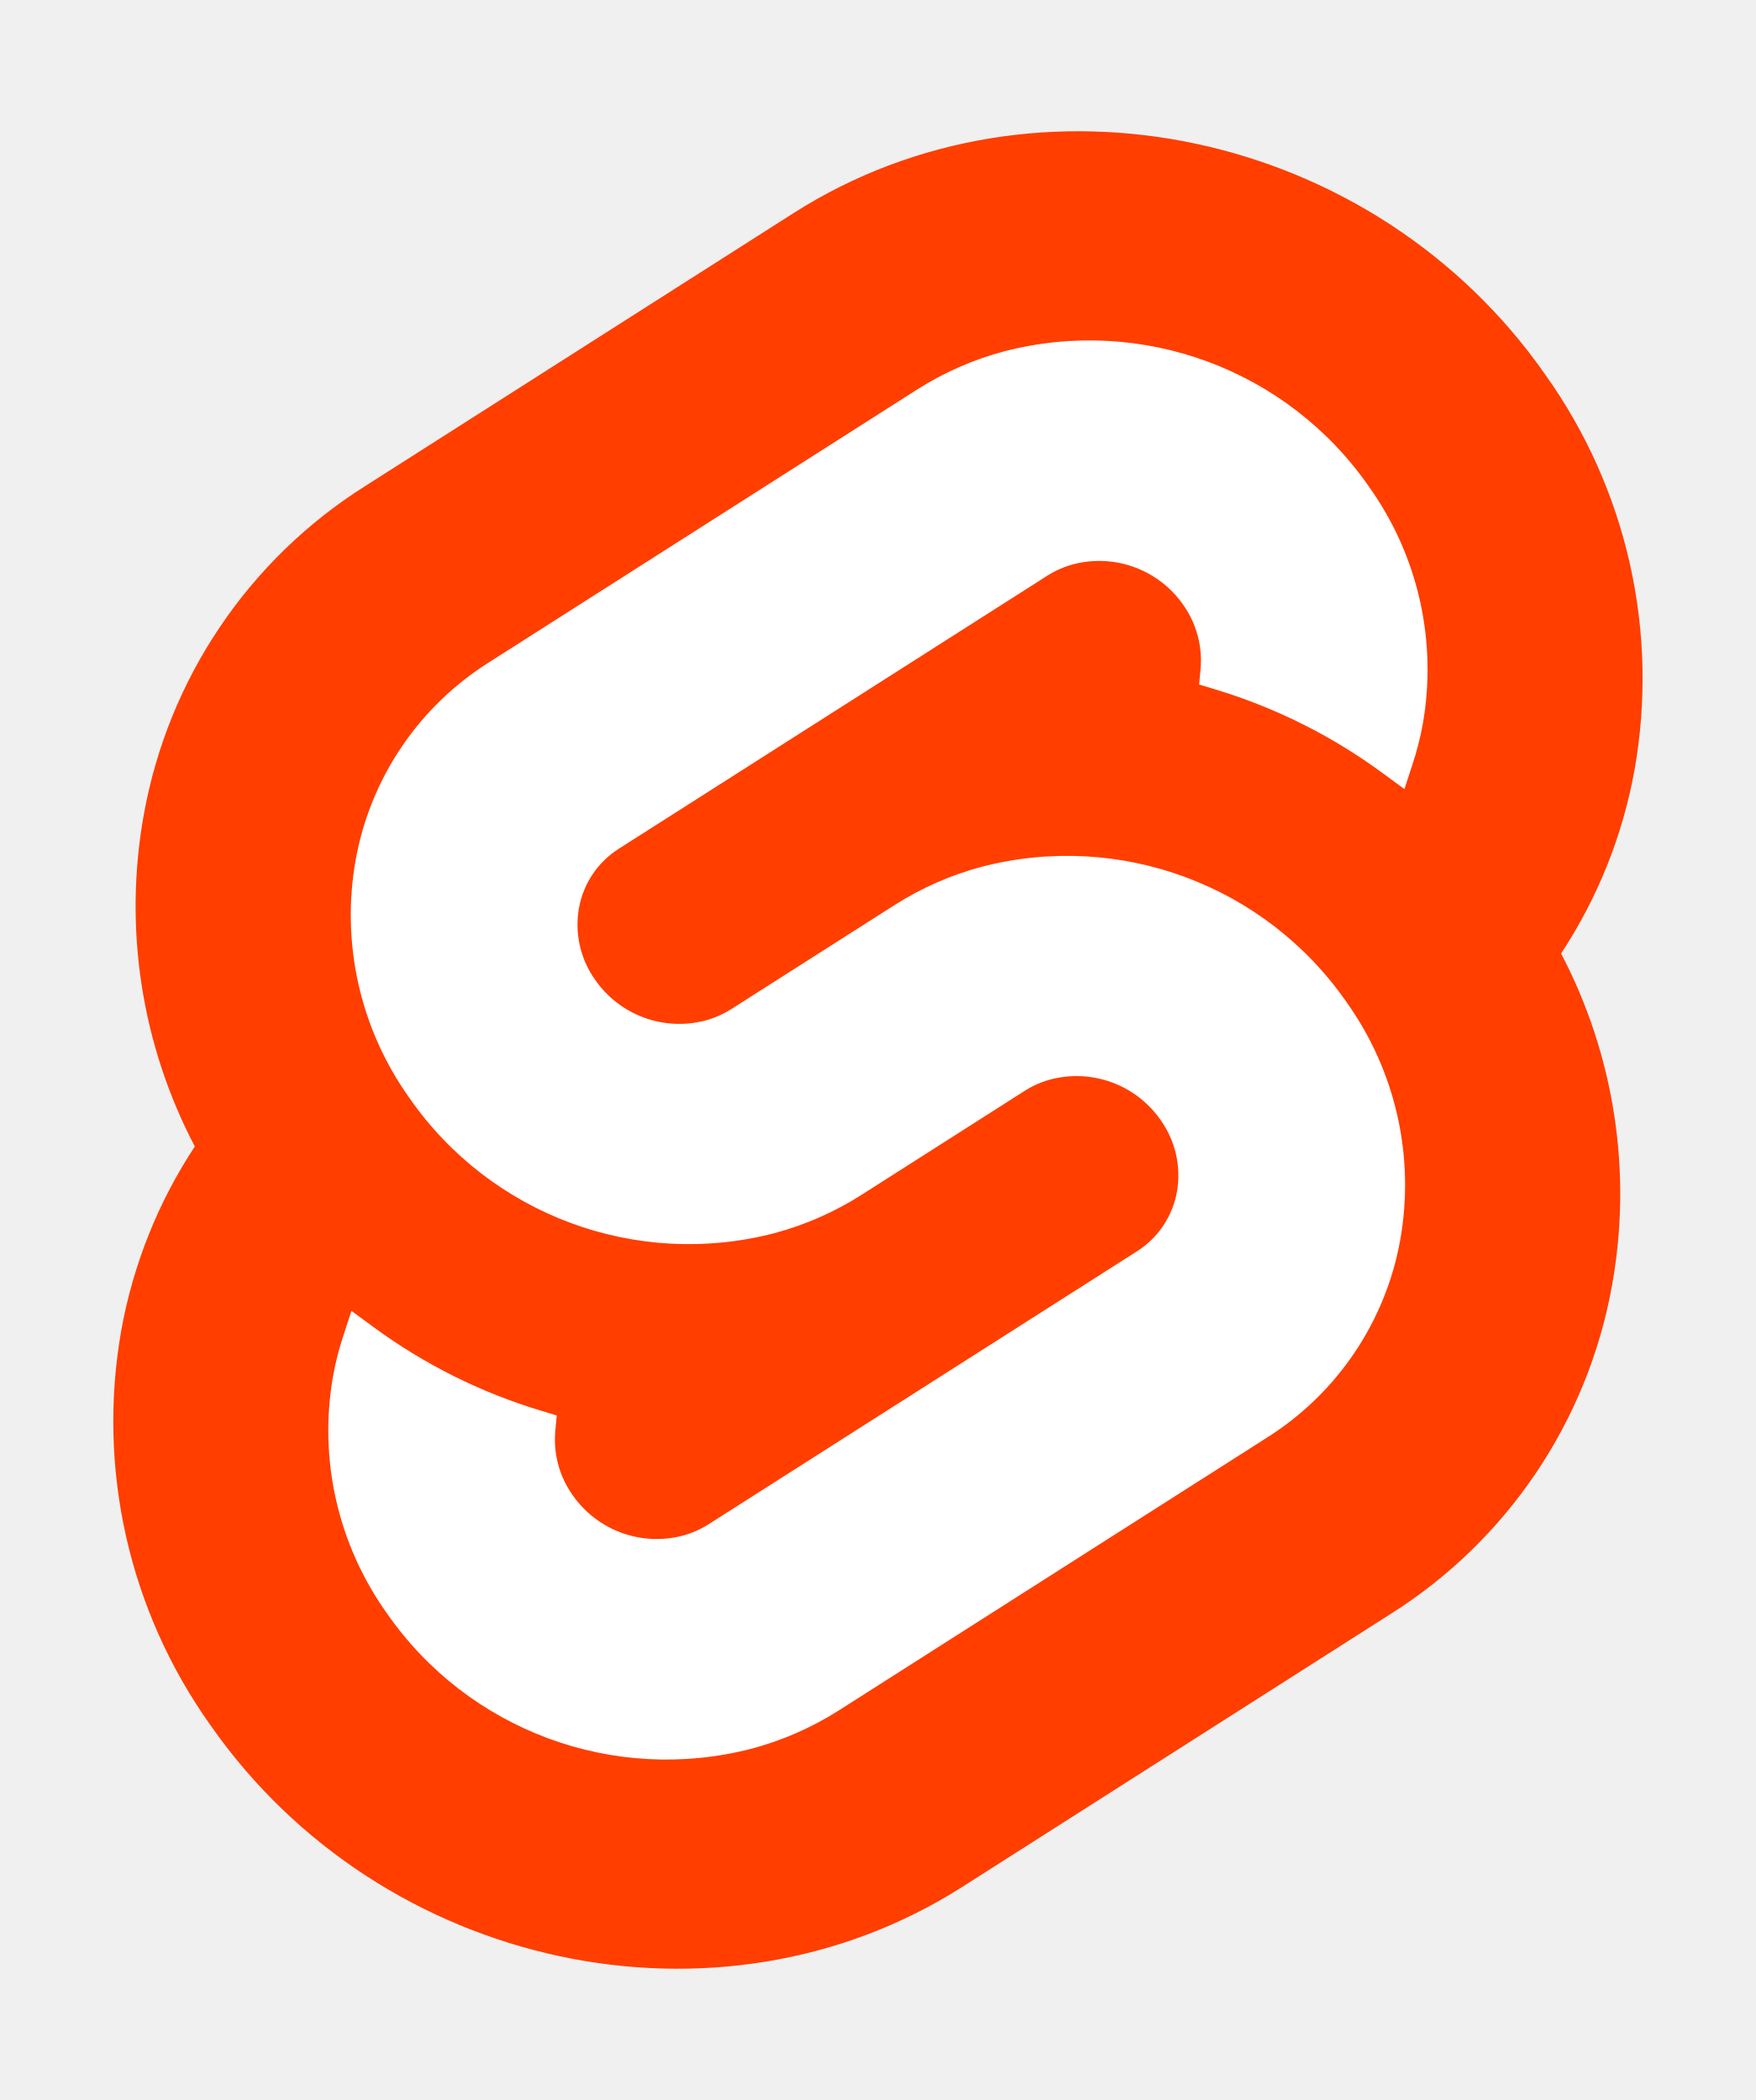
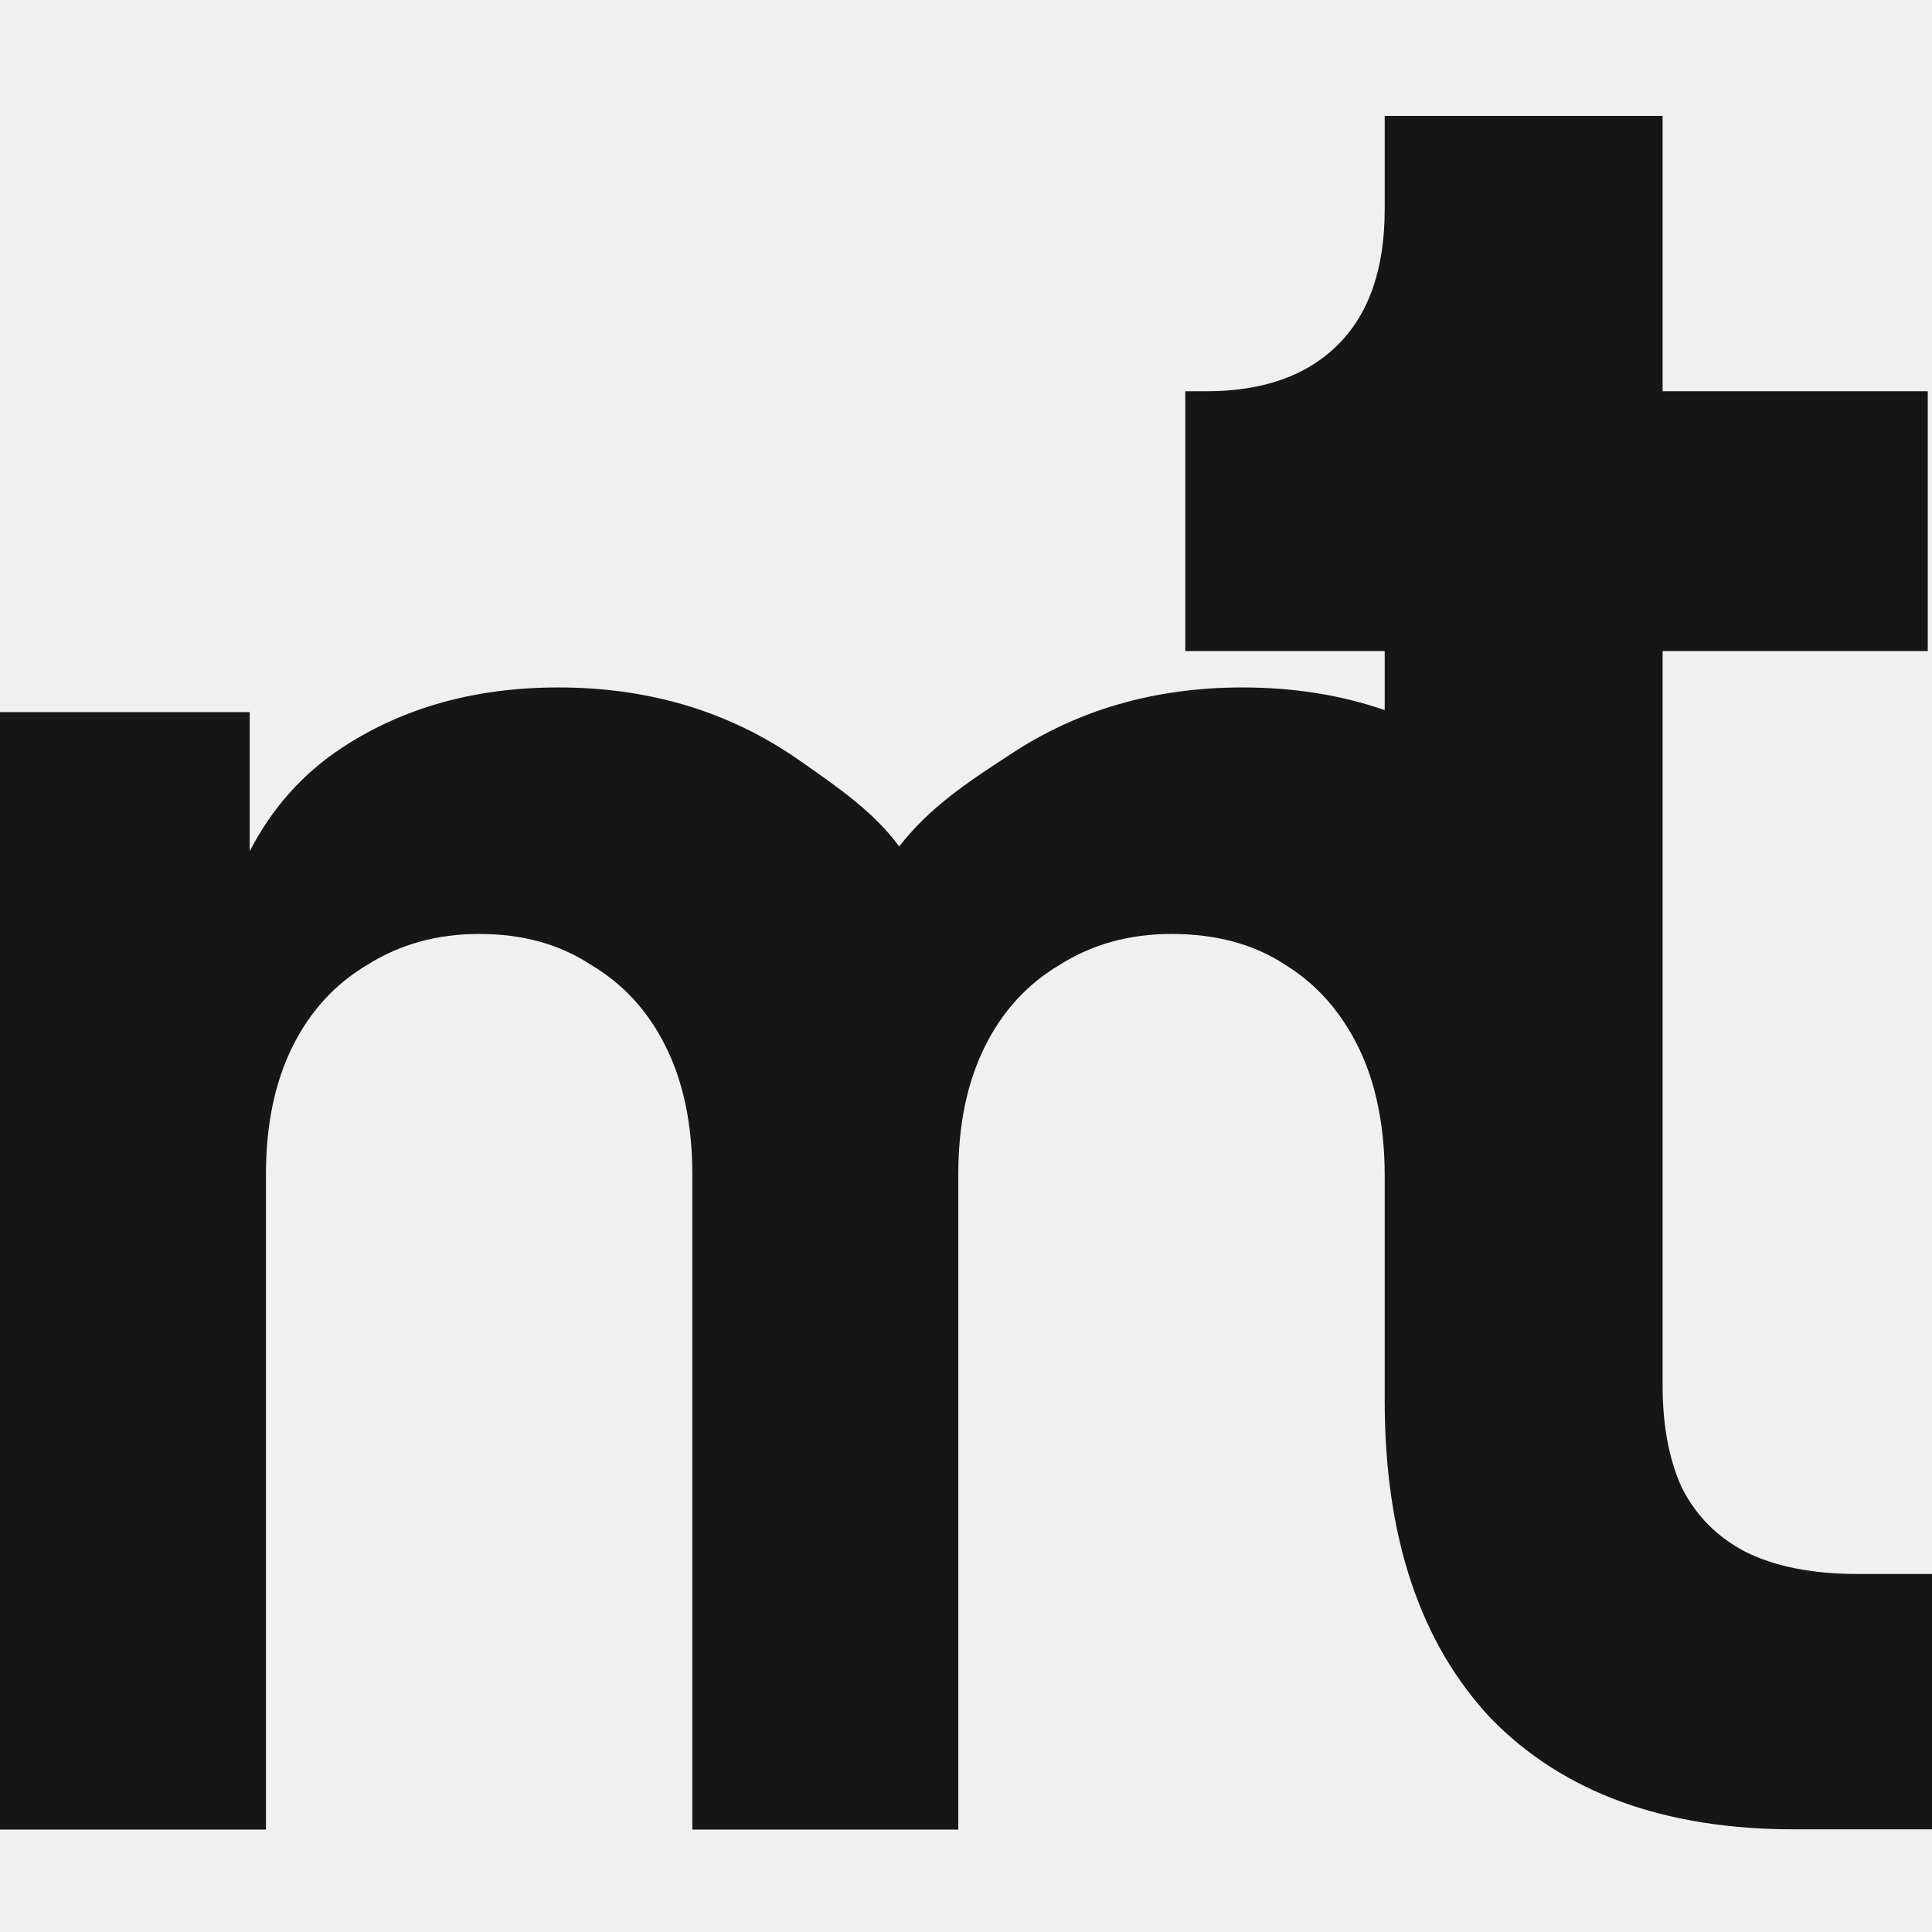
- <svg xmlns="http://www.w3.org/2000/svg" width="107" height="128" viewBox="0 0 107 128">
-   <path d="M94.157 22.819c-10.4-14.885-30.94-19.297-45.792-9.835L22.282 29.608A29.92 29.92 0 0 0 8.764 49.65a31.5 31.5 0 0 0 3.108 20.231 30 30 0 0 0-4.477 11.183 31.9 31.9 0 0 0 5.448 24.116c10.402 14.887 30.942 19.297 45.791 9.835l26.083-16.624A29.92 29.92 0 0 0 98.235 78.35a31.53 31.53 0 0 0-3.105-20.232 30 30 0 0 0 4.474-11.182 31.88 31.88 0 0 0-5.447-24.116" style="fill:#ff3e00" />
-   <path d="M45.817 106.582a20.72 20.72 0 0 1-22.237-8.243 19.17 19.17 0 0 1-3.277-14.503 18 18 0 0 1 .624-2.435l.49-1.498 1.337.981a33.6 33.6 0 0 0 10.203 5.098l.97.294-.09.968a5.85 5.85 0 0 0 1.052 3.878 6.24 6.24 0 0 0 6.695 2.485 5.8 5.8 0 0 0 1.603-.704L69.27 76.28a5.43 5.43 0 0 0 2.45-3.631 5.8 5.8 0 0 0-.987-4.371 6.24 6.24 0 0 0-6.698-2.487 5.7 5.7 0 0 0-1.6.704l-9.953 6.345a19 19 0 0 1-5.296 2.326 20.72 20.72 0 0 1-22.237-8.243 19.17 19.17 0 0 1-3.277-14.502 17.99 17.99 0 0 1 8.13-12.052l26.081-16.623a19 19 0 0 1 5.3-2.329 20.72 20.72 0 0 1 22.237 8.243 19.17 19.17 0 0 1 3.277 14.503 18 18 0 0 1-.624 2.435l-.49 1.498-1.337-.98a33.6 33.6 0 0 0-10.203-5.1l-.97-.294.09-.968a5.86 5.86 0 0 0-1.052-3.878 6.24 6.24 0 0 0-6.696-2.485 5.8 5.8 0 0 0-1.602.704L37.73 51.72a5.42 5.42 0 0 0-2.449 3.63 5.79 5.79 0 0 0 .986 4.372 6.24 6.24 0 0 0 6.698 2.486 5.8 5.8 0 0 0 1.602-.704l9.952-6.342a19 19 0 0 1 5.295-2.328 20.72 20.72 0 0 1 22.237 8.242 19.17 19.17 0 0 1 3.277 14.503 18 18 0 0 1-8.13 12.053l-26.081 16.622a19 19 0 0 1-5.3 2.328" style="fill:#fff" />
+ <svg xmlns="http://www.w3.org/2000/svg" width="100" height="100" viewBox="0 0 100 100" fill="none">
+   <g clip-path="url(#clip0_608_110)">
+     <path d="M0 94.698V36.858H12.926V44.057C14.088 41.806 15.7 40.008 17.76 38.665C20.912 36.61 24.625 35.582 28.899 35.582C33.593 35.582 37.726 36.822 41.299 39.303C43.544 40.862 45.292 42.104 46.541 43.814C48.072 41.845 49.968 40.554 52.228 39.091C55.731 36.751 59.759 35.582 64.313 35.582C66.959 35.582 69.412 35.973 71.672 36.754L71.672 33.698H61.351V20.251H62.449C65.377 20.251 67.646 19.447 69.257 17.838C70.867 16.229 71.672 13.892 71.672 10.827V6H86.056V20.251H99.781V33.698H86.056L86.055 57.438L86.055 58.31V60.852V71.7C86.055 73.769 86.385 75.531 87.044 76.987C87.776 78.442 88.874 79.553 90.338 80.32C91.875 81.086 93.815 81.469 96.157 81.469H98H100V94.686L96.463 94.686L92.863 94.686C86.129 94.686 80.895 92.77 77.162 88.939C73.502 85.032 71.672 79.553 71.672 72.504V60.852C71.672 58.3 71.213 56.032 70.303 54.189C69.392 52.346 68.131 50.928 66.52 49.936C64.908 48.872 62.947 48.341 60.635 48.341C58.463 48.341 56.536 48.872 54.855 49.936C53.174 50.928 51.878 52.346 50.967 54.189C50.056 56.032 49.601 58.229 49.601 60.781V94.698H35.834V60.781C35.834 58.229 35.379 56.032 34.468 54.189C33.558 52.346 32.261 50.928 30.58 49.936C28.969 48.872 27.042 48.341 24.8 48.341C22.629 48.341 20.702 48.872 19.021 49.936C17.339 50.928 16.043 52.346 15.132 54.189C14.222 56.032 13.766 58.229 13.766 60.781V94.698H0Z" fill="#161616" />
+   </g>
+   <defs>
+     <clipPath id="clip0_608_110">
+       <rect width="100" height="100" fill="white" />
+     </clipPath>
+   </defs>
</svg>
